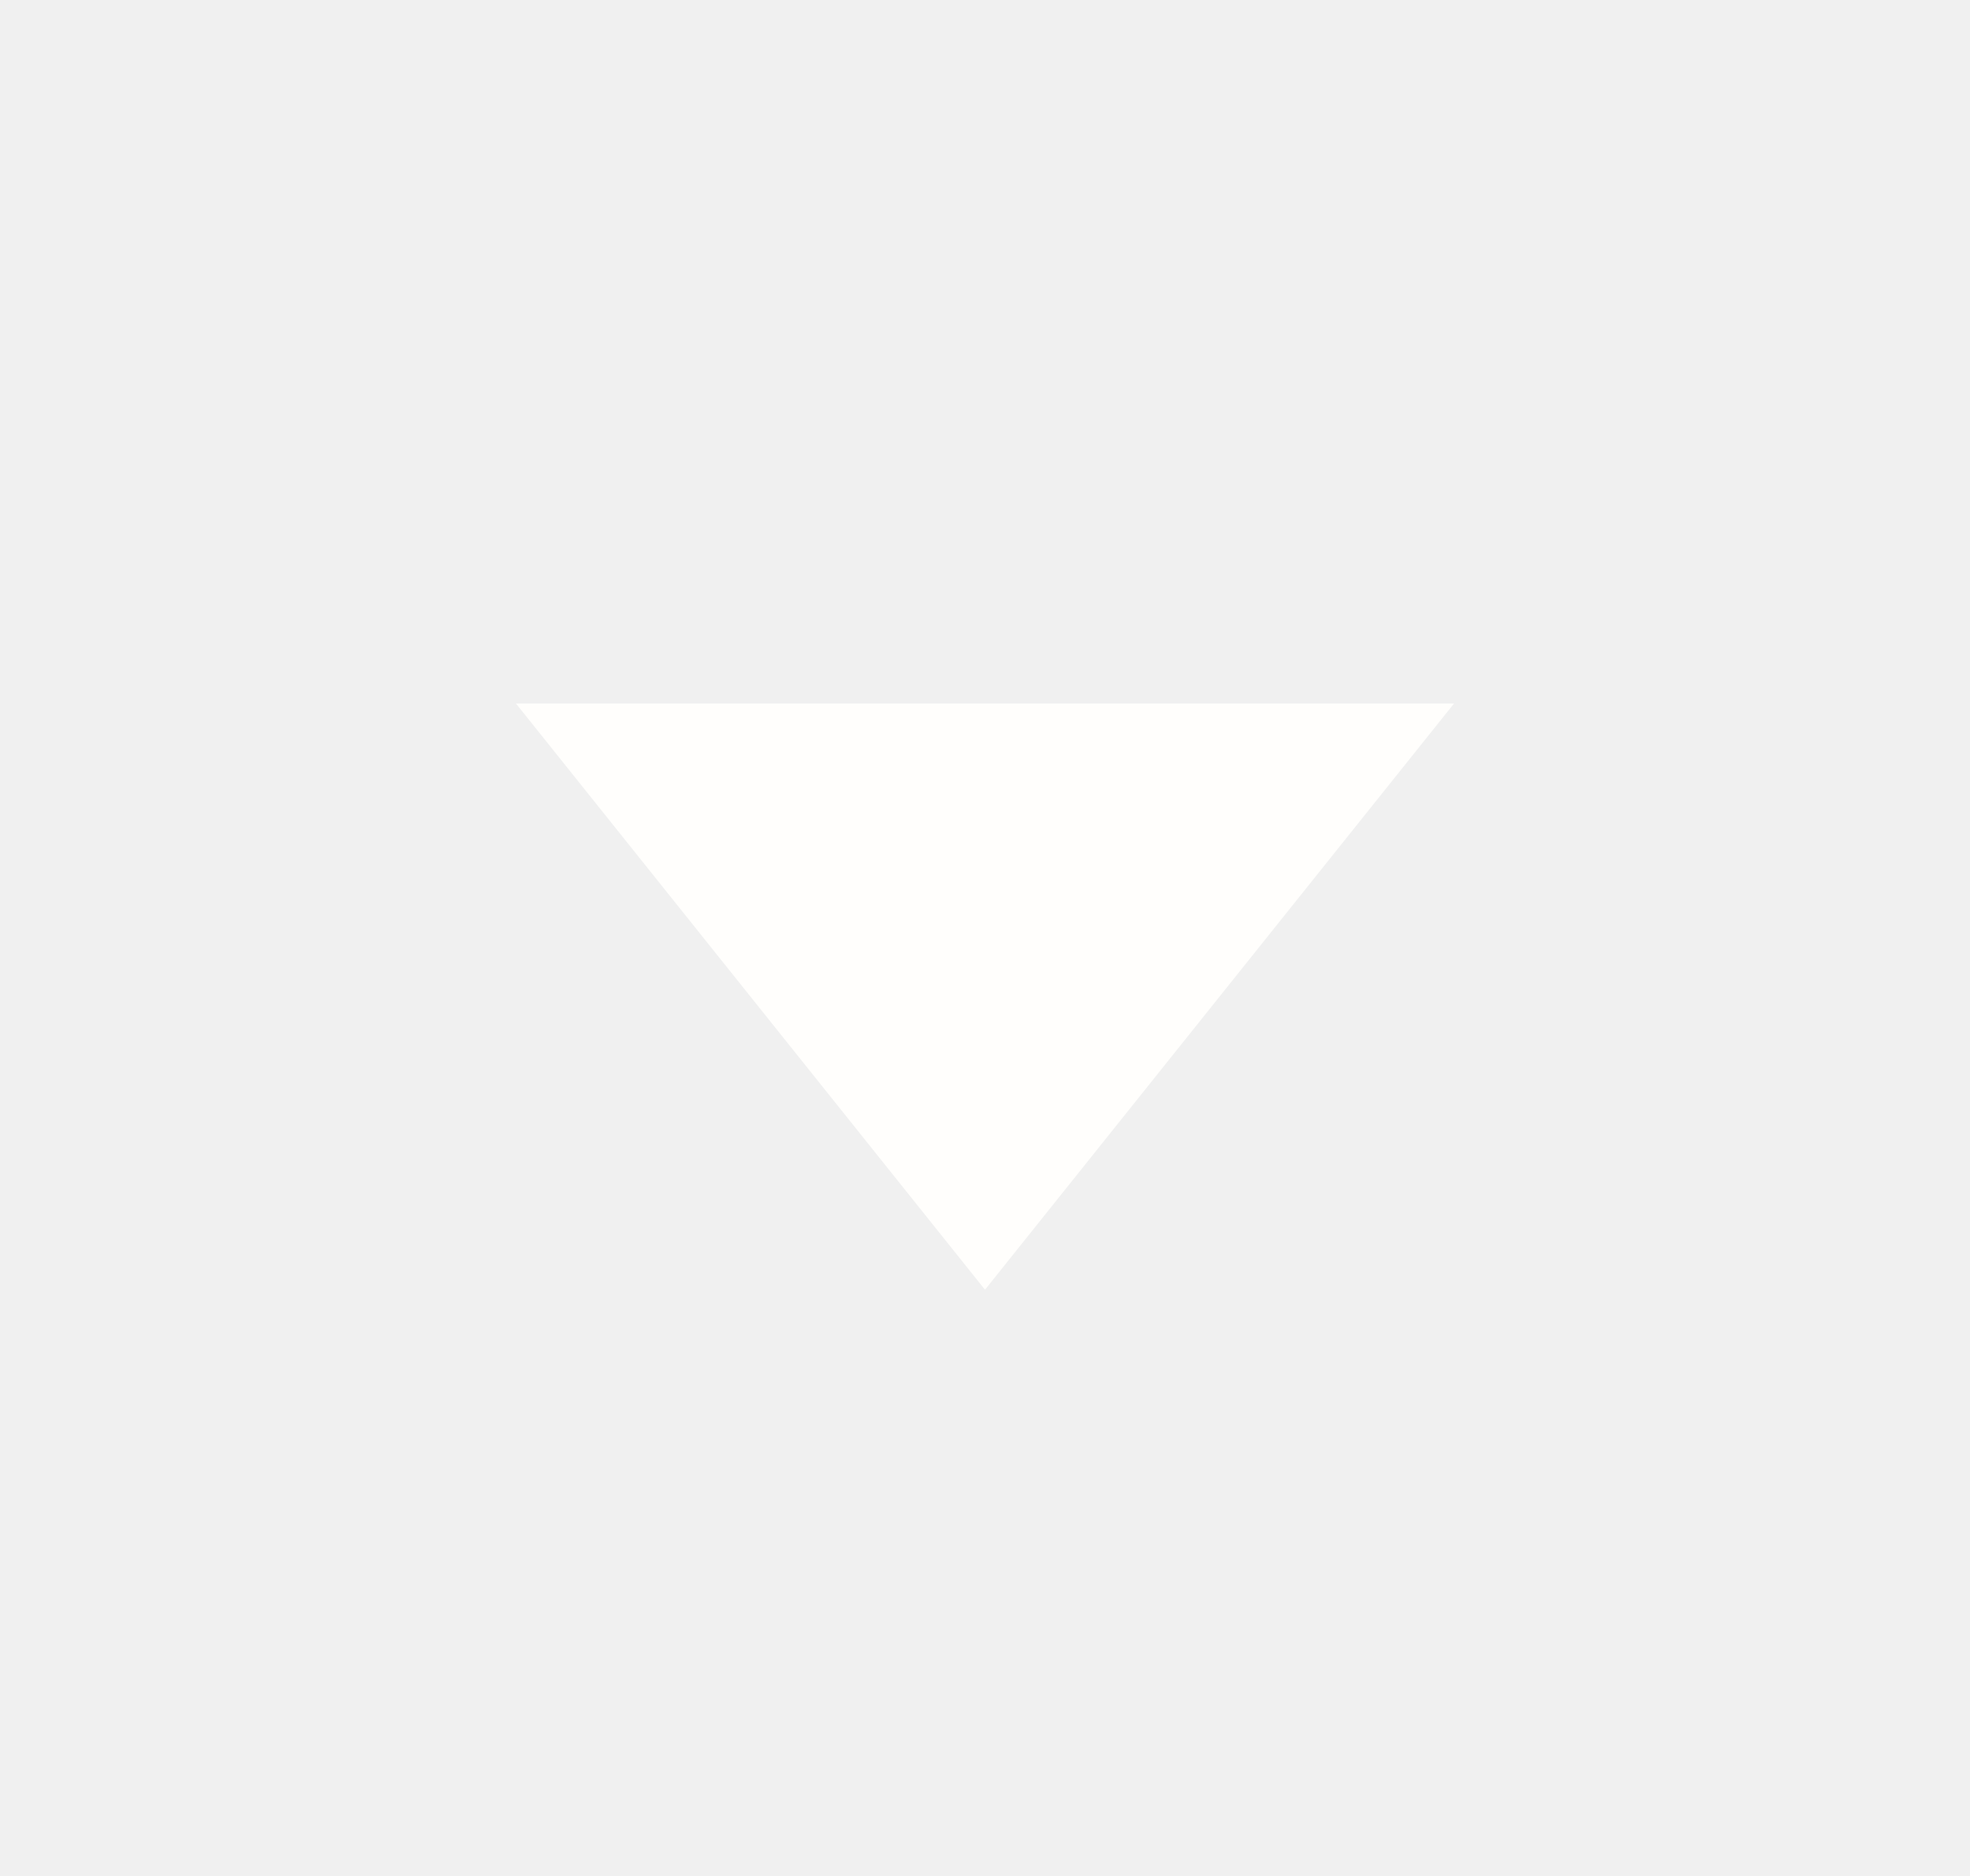
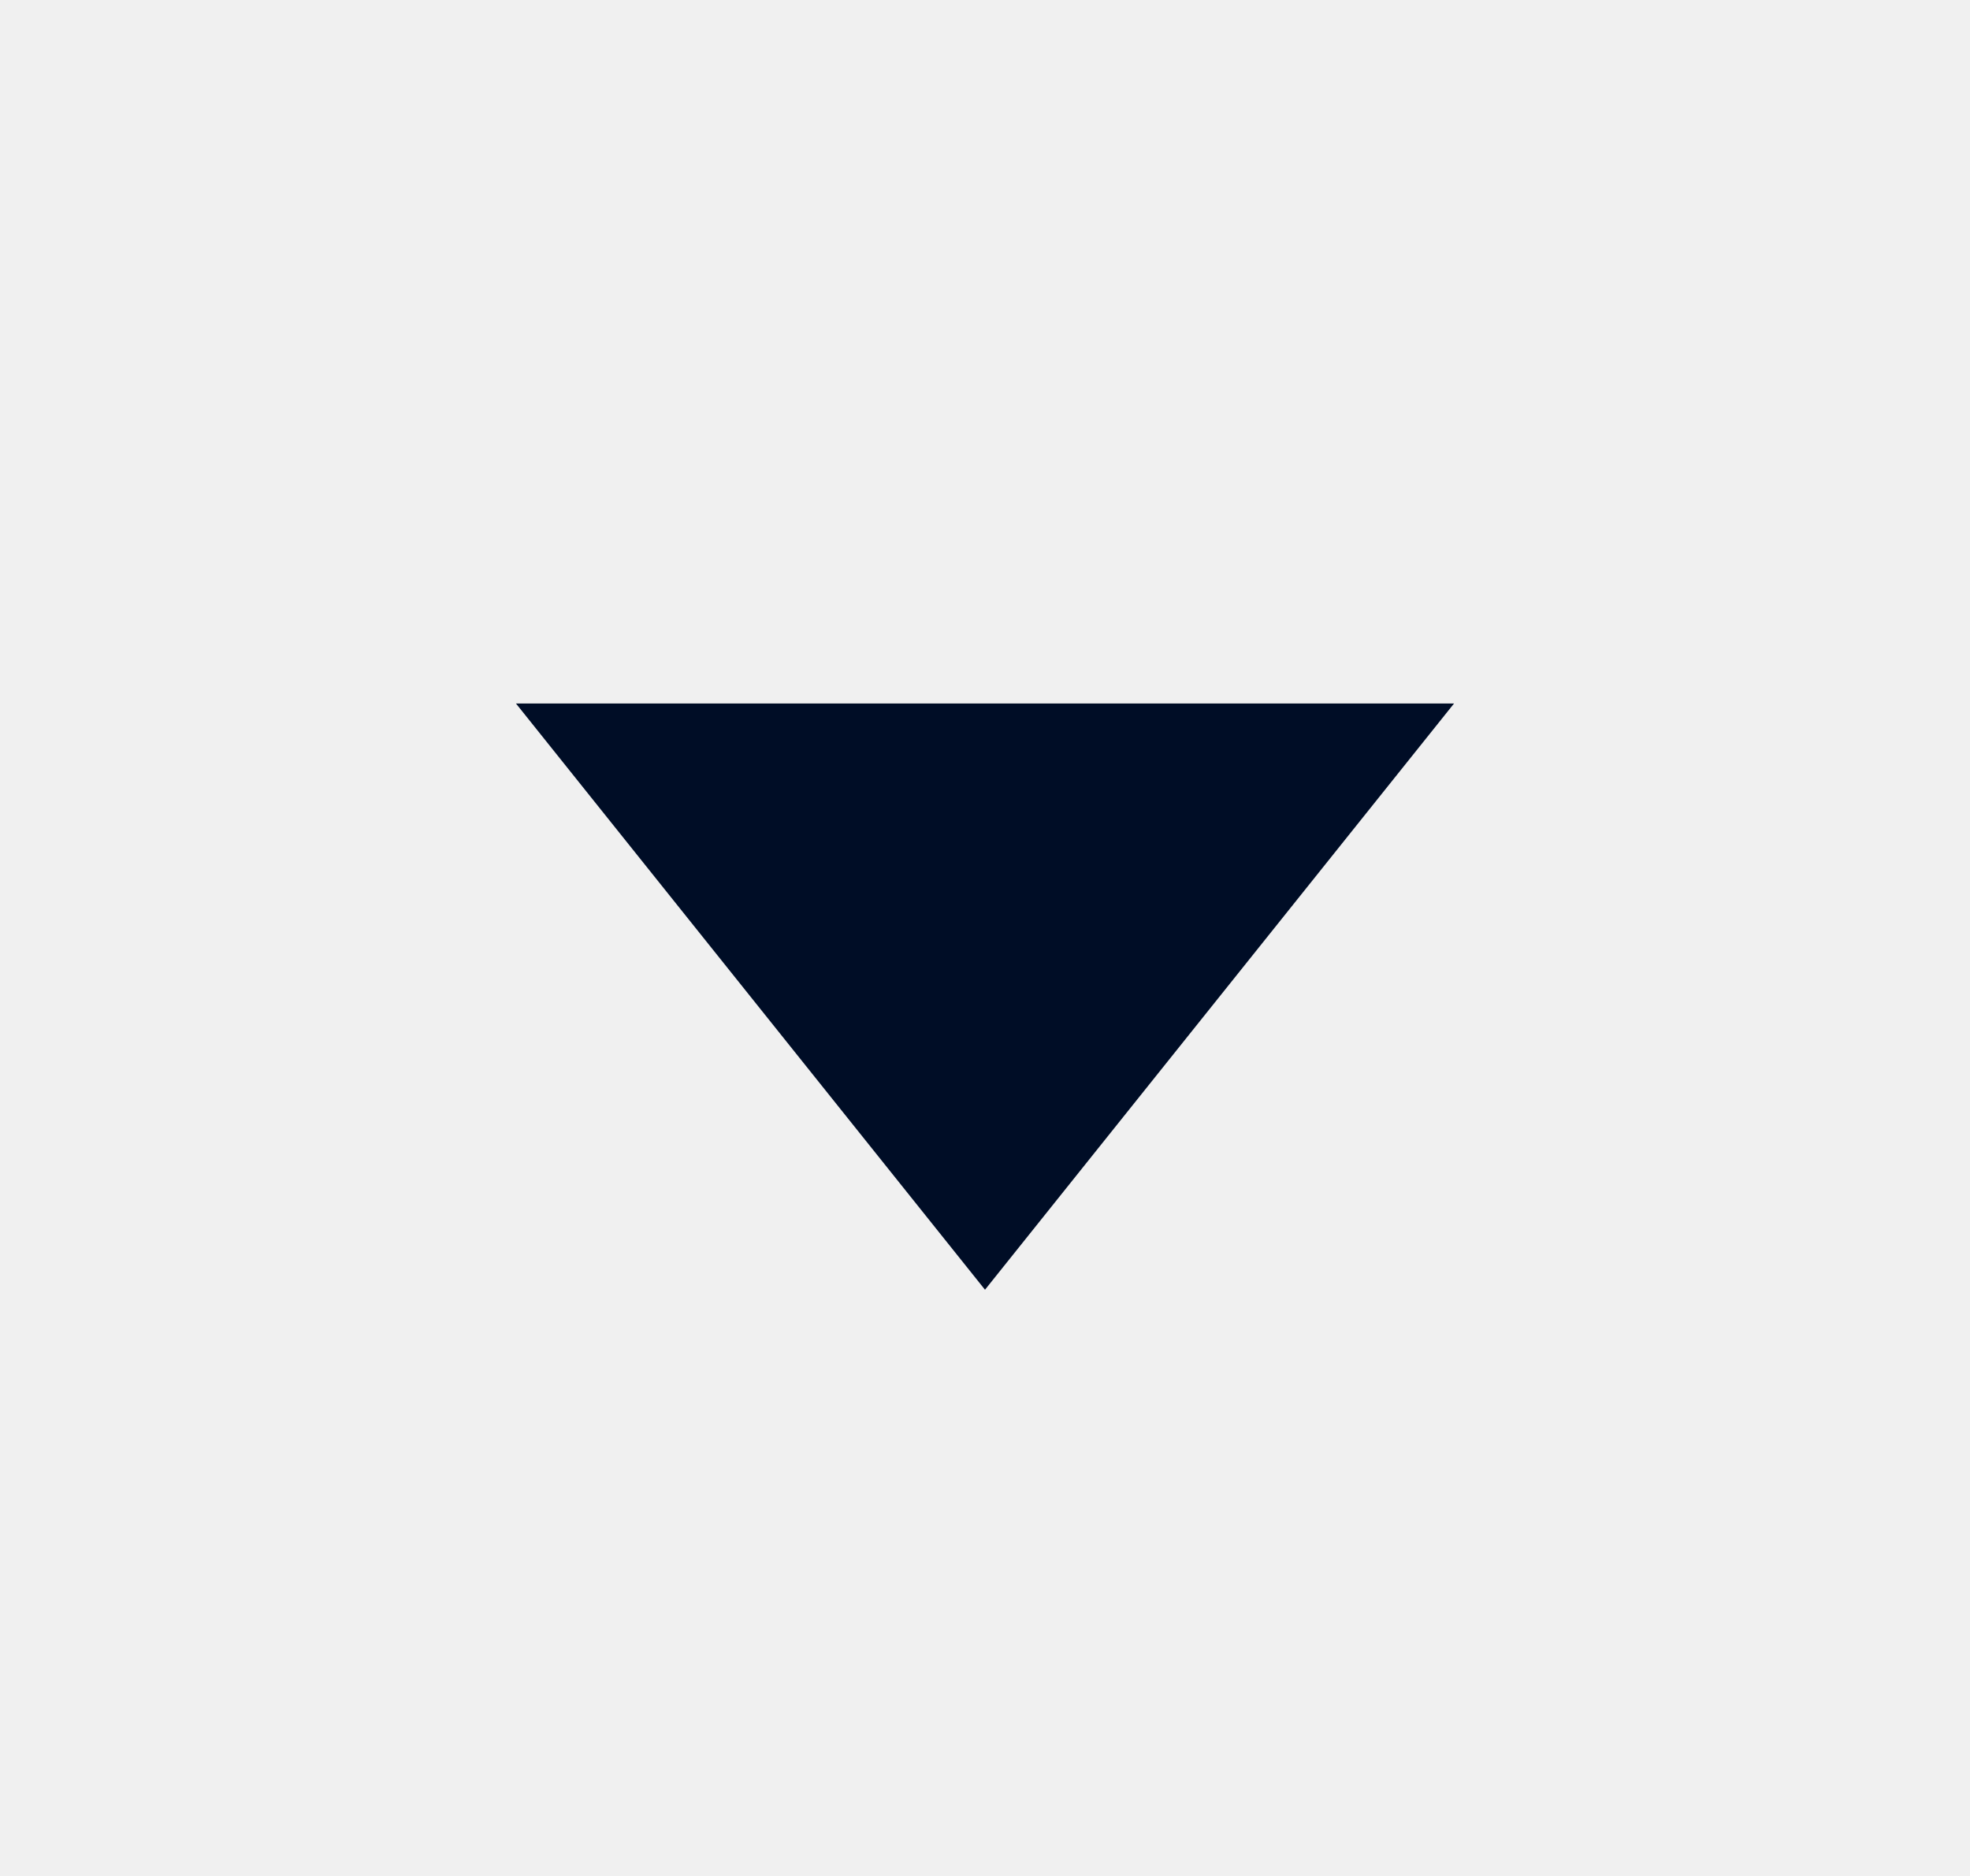
<svg xmlns="http://www.w3.org/2000/svg" width="21" height="20" viewBox="0 0 21 20" fill="none">
  <g id="Frame" clip-path="url(#clip0_86_2628)">
    <g id="Group">
      <g id="Group_2">
-         <path id="Vector" d="M15.5 7.5L10.5 13.75L5.5 7.5H15.5Z" fill="#FFFEFC" />
+         <path id="Vector" d="M15.5 7.5L10.5 13.75L5.5 7.5H15.5Z" fill="#000d26" />
      </g>
    </g>
  </g>
  <defs>
    <clipPath id="clip0_86_2628">
      <rect width="20" height="20" fill="white" transform="translate(0.5)" />
    </clipPath>
  </defs>
</svg>
